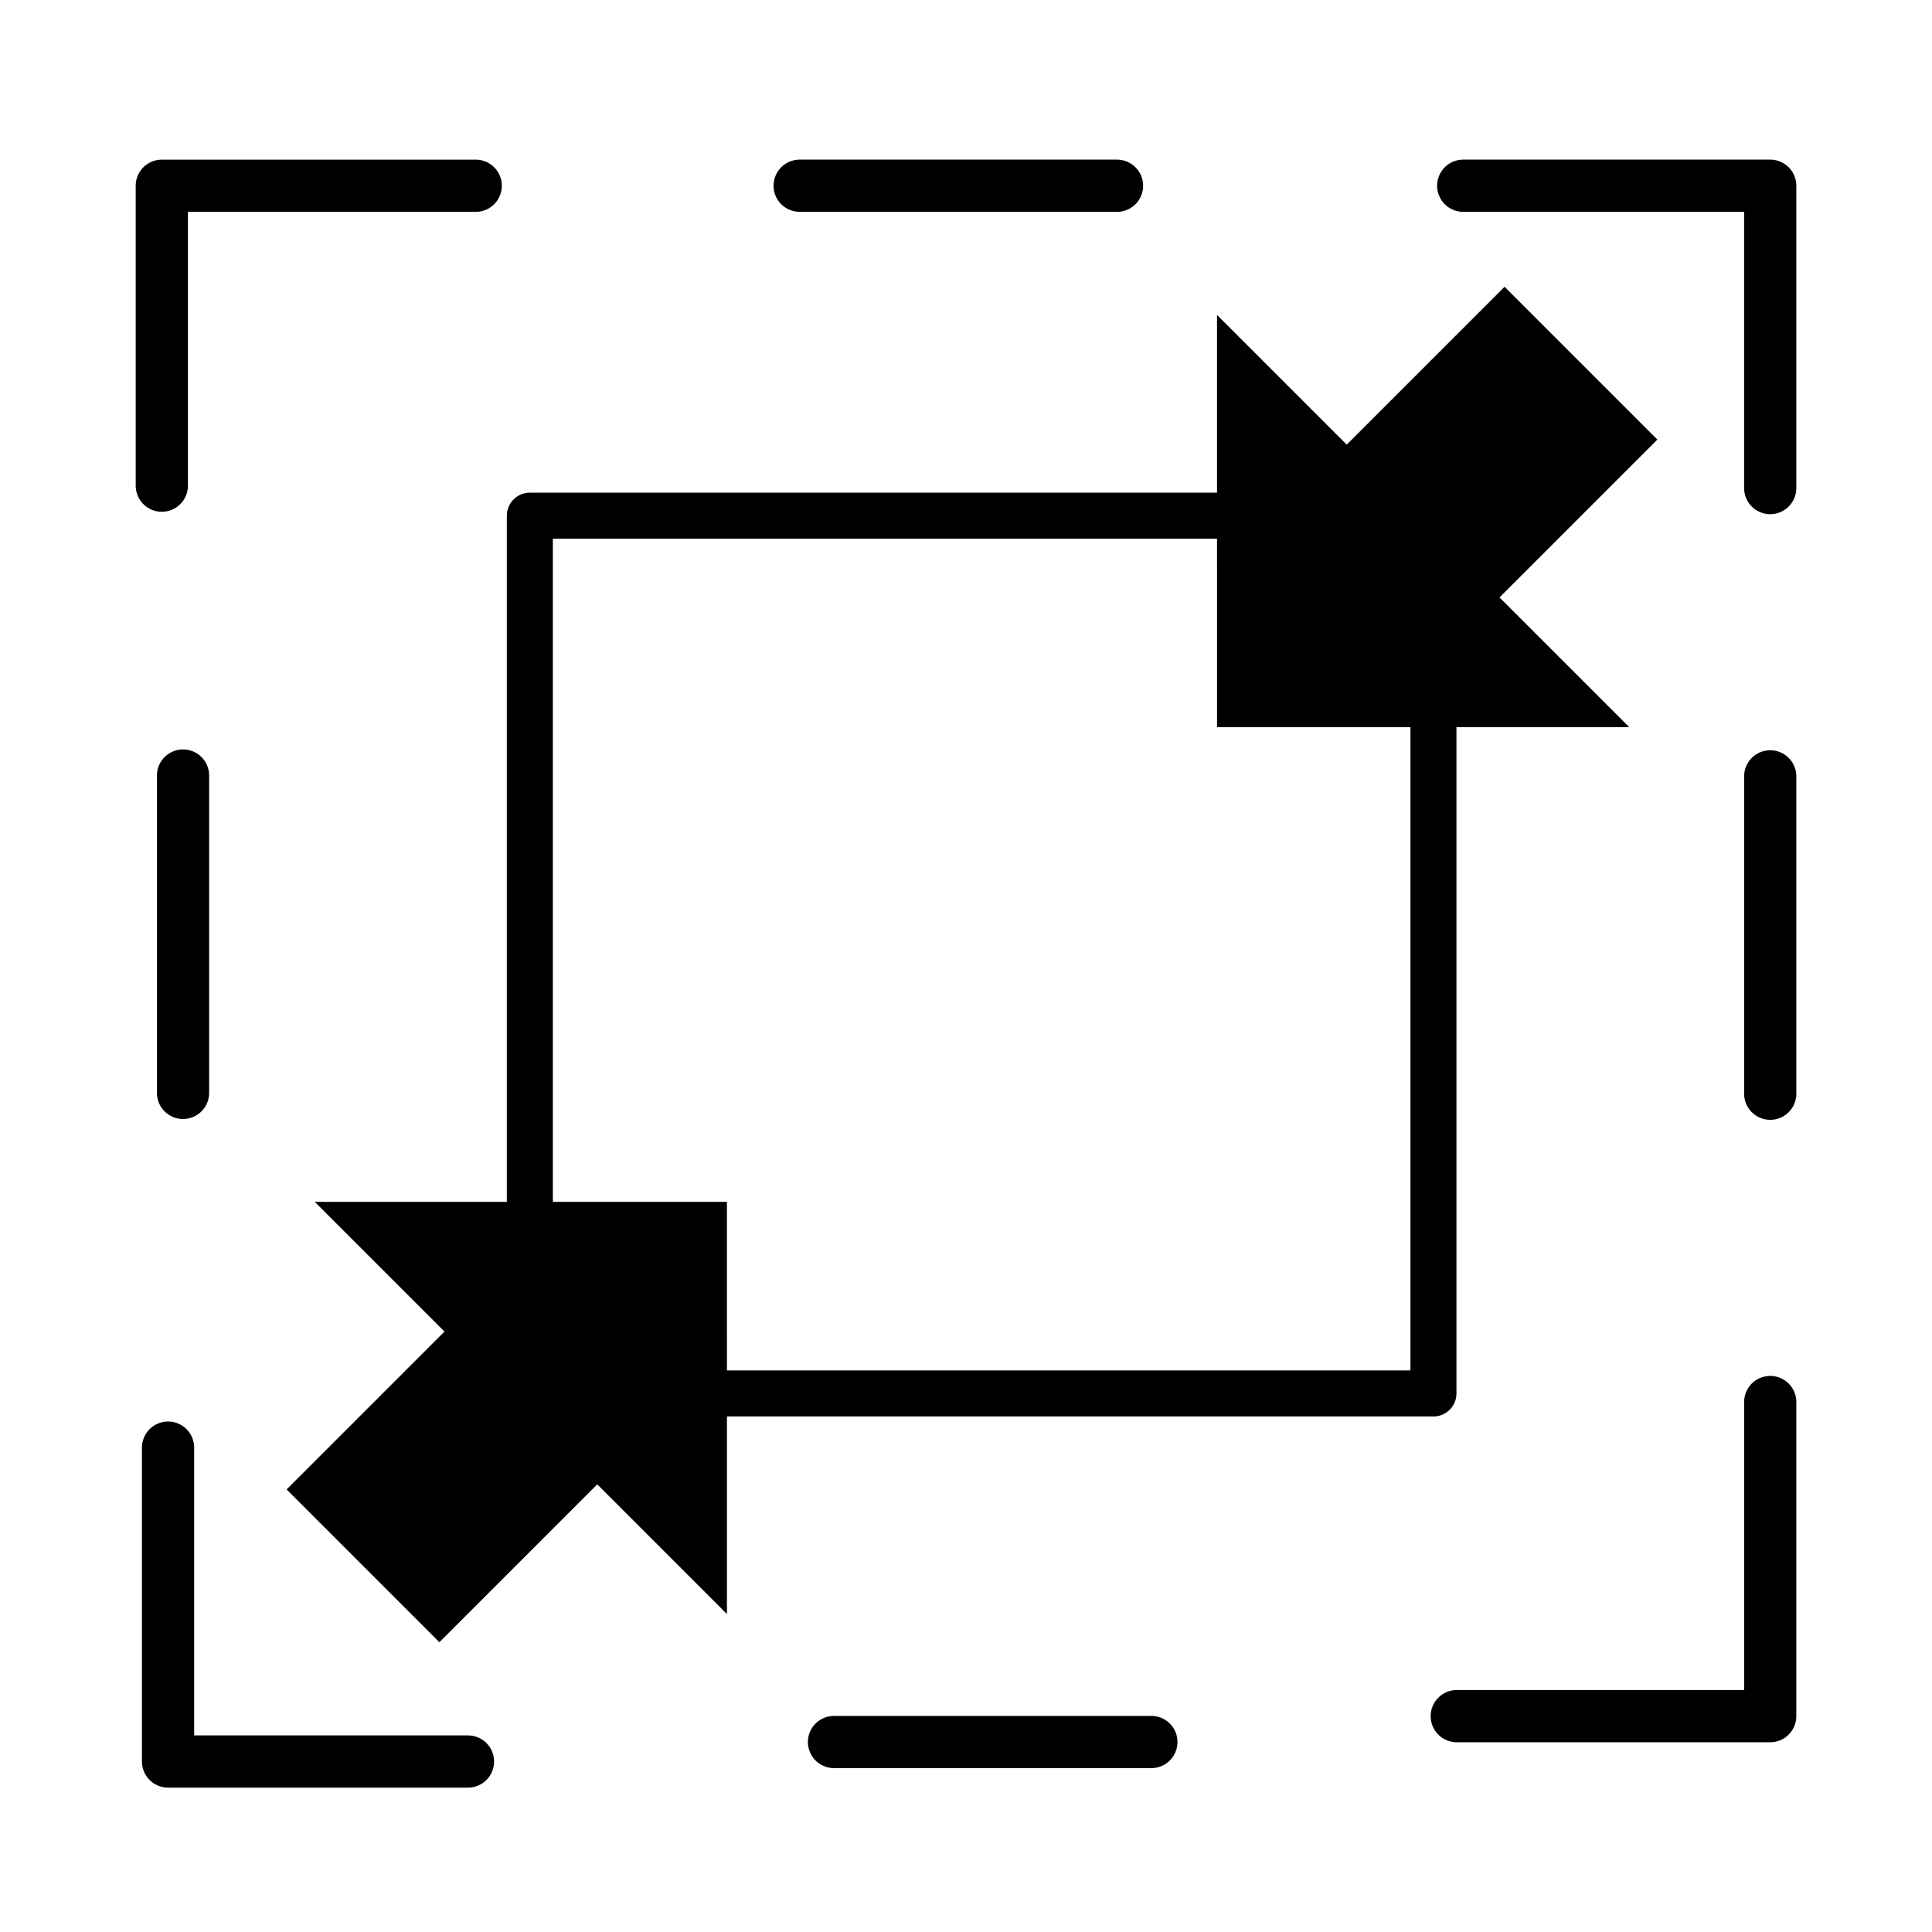
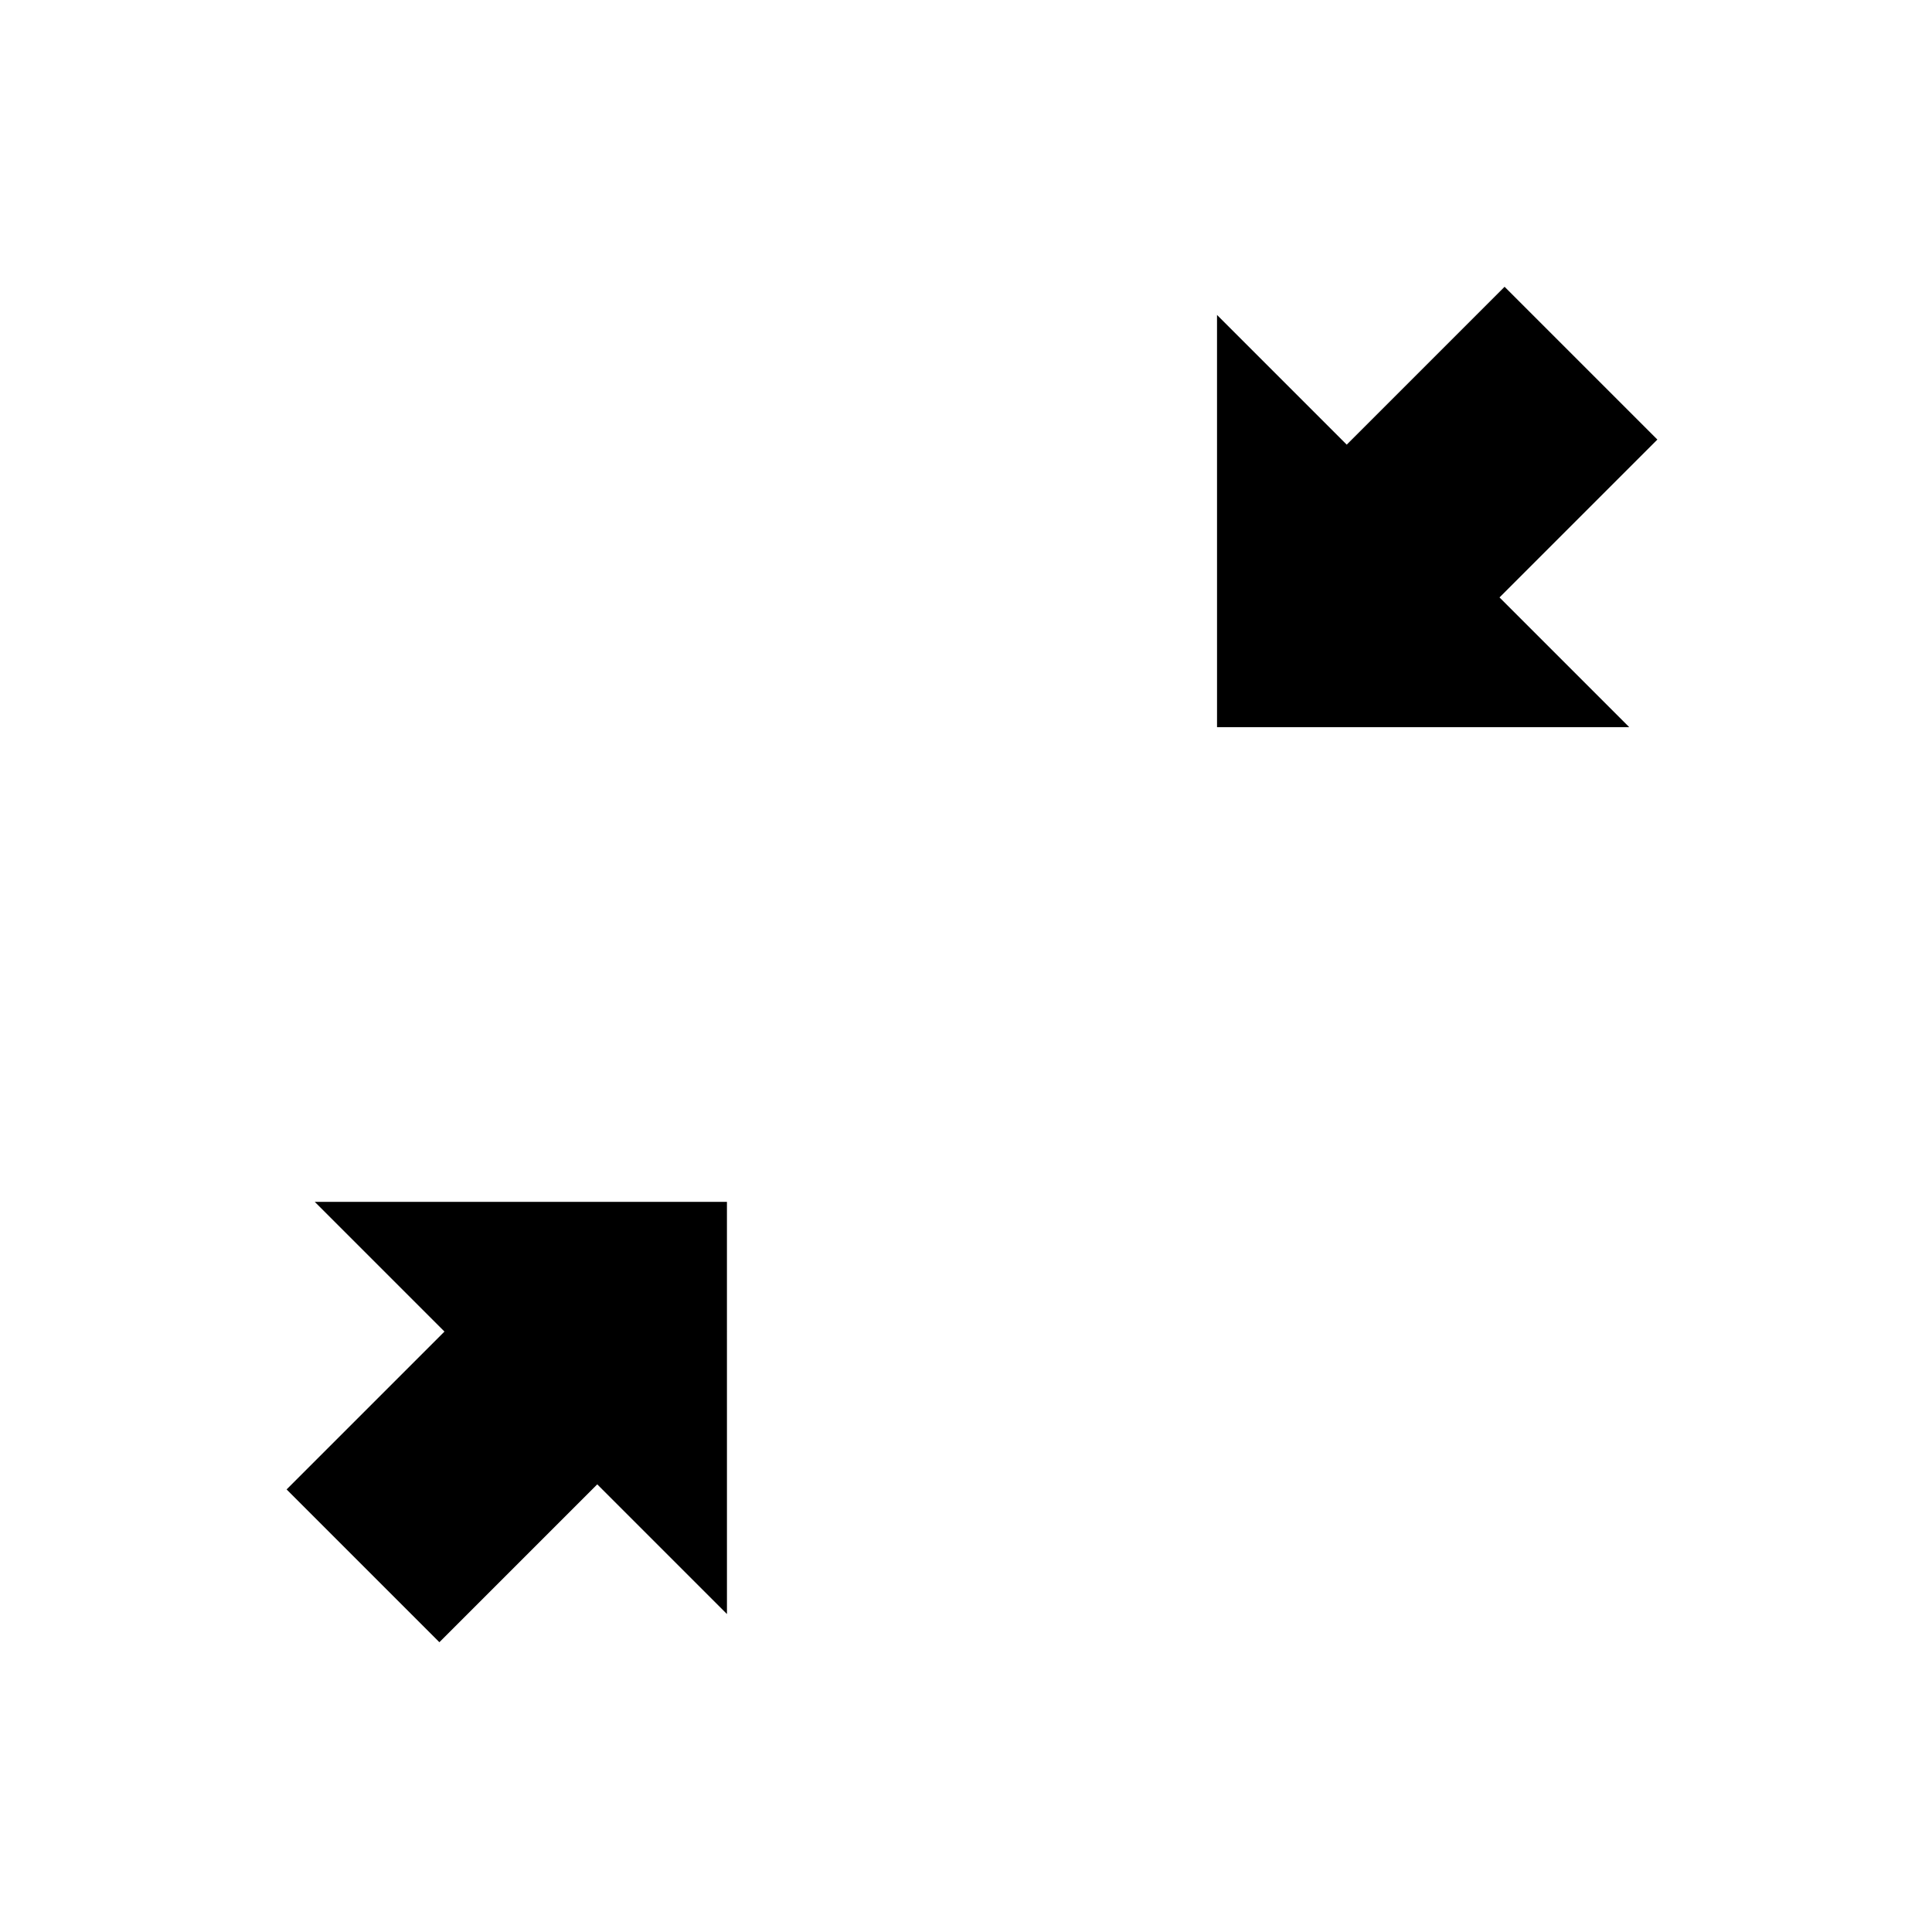
<svg xmlns="http://www.w3.org/2000/svg" id="a" display="block" fill="currentColor" version="1.1" viewBox="0 0 512 512">
  <g id="b" transform="matrix(1.0378 0 0 1.0378 -13.731 -3.2398)" stroke-linecap="round">
-     <path id="c" d="m148.53 134.81h230.74v224.14h-230.74z" fill="none" stroke="#000000" stroke-linejoin="round" stroke-width="11.753" style="paint-order:markers fill stroke" />
-     <path id="d" d="m54.552 127.14v-76.586h80.159" fill="none" stroke="#000000" stroke-linejoin="round" stroke-width="13.333" />
-     <path id="e" d="m132.73 452.94h-76.586v-80.159" fill="none" stroke="#000000" stroke-linejoin="round" stroke-width="13.333" />
-     <path id="f" d="m465.27 361.14v80.21h-80.044" fill="none" stroke="#000000" stroke-linejoin="round" stroke-width="13.333" />
-     <path id="g" d="m386.87 50.55h78.398v77.206" fill="none" stroke="#000000" stroke-linejoin="round" stroke-width="13.333" />
-     <path id="h" d="m217.43 50.55h81.04" fill="none" stroke="#000000" stroke-width="13.333" />
-     <path id="i" d="m226.2 447.96h81.04" fill="none" stroke="#000000" stroke-width="13.333" />
-     <path id="j" d="m465.27 201.37v81.04" fill="none" stroke="#000000" stroke-width="13.333" />
-     <path id="k" d="m59.969 201.16v81.04" fill="none" stroke="#000000" stroke-width="13.333" />
+     <path id="c" d="m148.53 134.81h230.74v224.14h-230.74z" fill="none" stroke="%23000000" stroke-linejoin="round" stroke-width="11.753" style="paint-order:markers fill stroke" />
+     <path id="d" d="m54.552 127.14v-76.586h80.159" fill="none" stroke="%23000000" stroke-linejoin="round" stroke-width="13.333" />
+     <path id="e" d="m132.73 452.94h-76.586v-80.159" fill="none" stroke="%23000000" stroke-linejoin="round" stroke-width="13.333" />
+     <path id="f" d="m465.27 361.14v80.21h-80.044" fill="none" stroke="%23000000" stroke-linejoin="round" stroke-width="13.333" />
+     <path id="g" d="m386.87 50.55h78.398v77.206" fill="none" stroke="%23000000" stroke-linejoin="round" stroke-width="13.333" />
+     <path id="h" d="m217.43 50.55h81.04" fill="none" stroke="%23000000" stroke-width="13.333" />
+     <path id="i" d="m226.2 447.96h81.04" fill="none" stroke="%23000000" stroke-width="13.333" />
+     <path id="j" d="m465.27 201.37v81.04" fill="none" stroke="%23000000" stroke-width="13.333" />
+     <path id="k" d="m59.969 201.16v81.04" fill="none" stroke="%23000000" stroke-width="13.333" />
    <path id="l" d="m324.01 188.8h105.25l-33.12-33.12 40.313-40.312-39.014-39.014-40.313 40.313-33.12-33.12z" stroke-linejoin="round" stroke-width="12.848" style="paint-order:markers fill stroke" />
    <path id="m" d="m198.86 310.03h-105.25l33.12 33.12-40.313 40.312 39.014 39.014 40.313-40.313 33.12 33.12z" stroke-linejoin="round" stroke-width="12.848" style="paint-order:markers fill stroke" />
  </g>
</svg>
